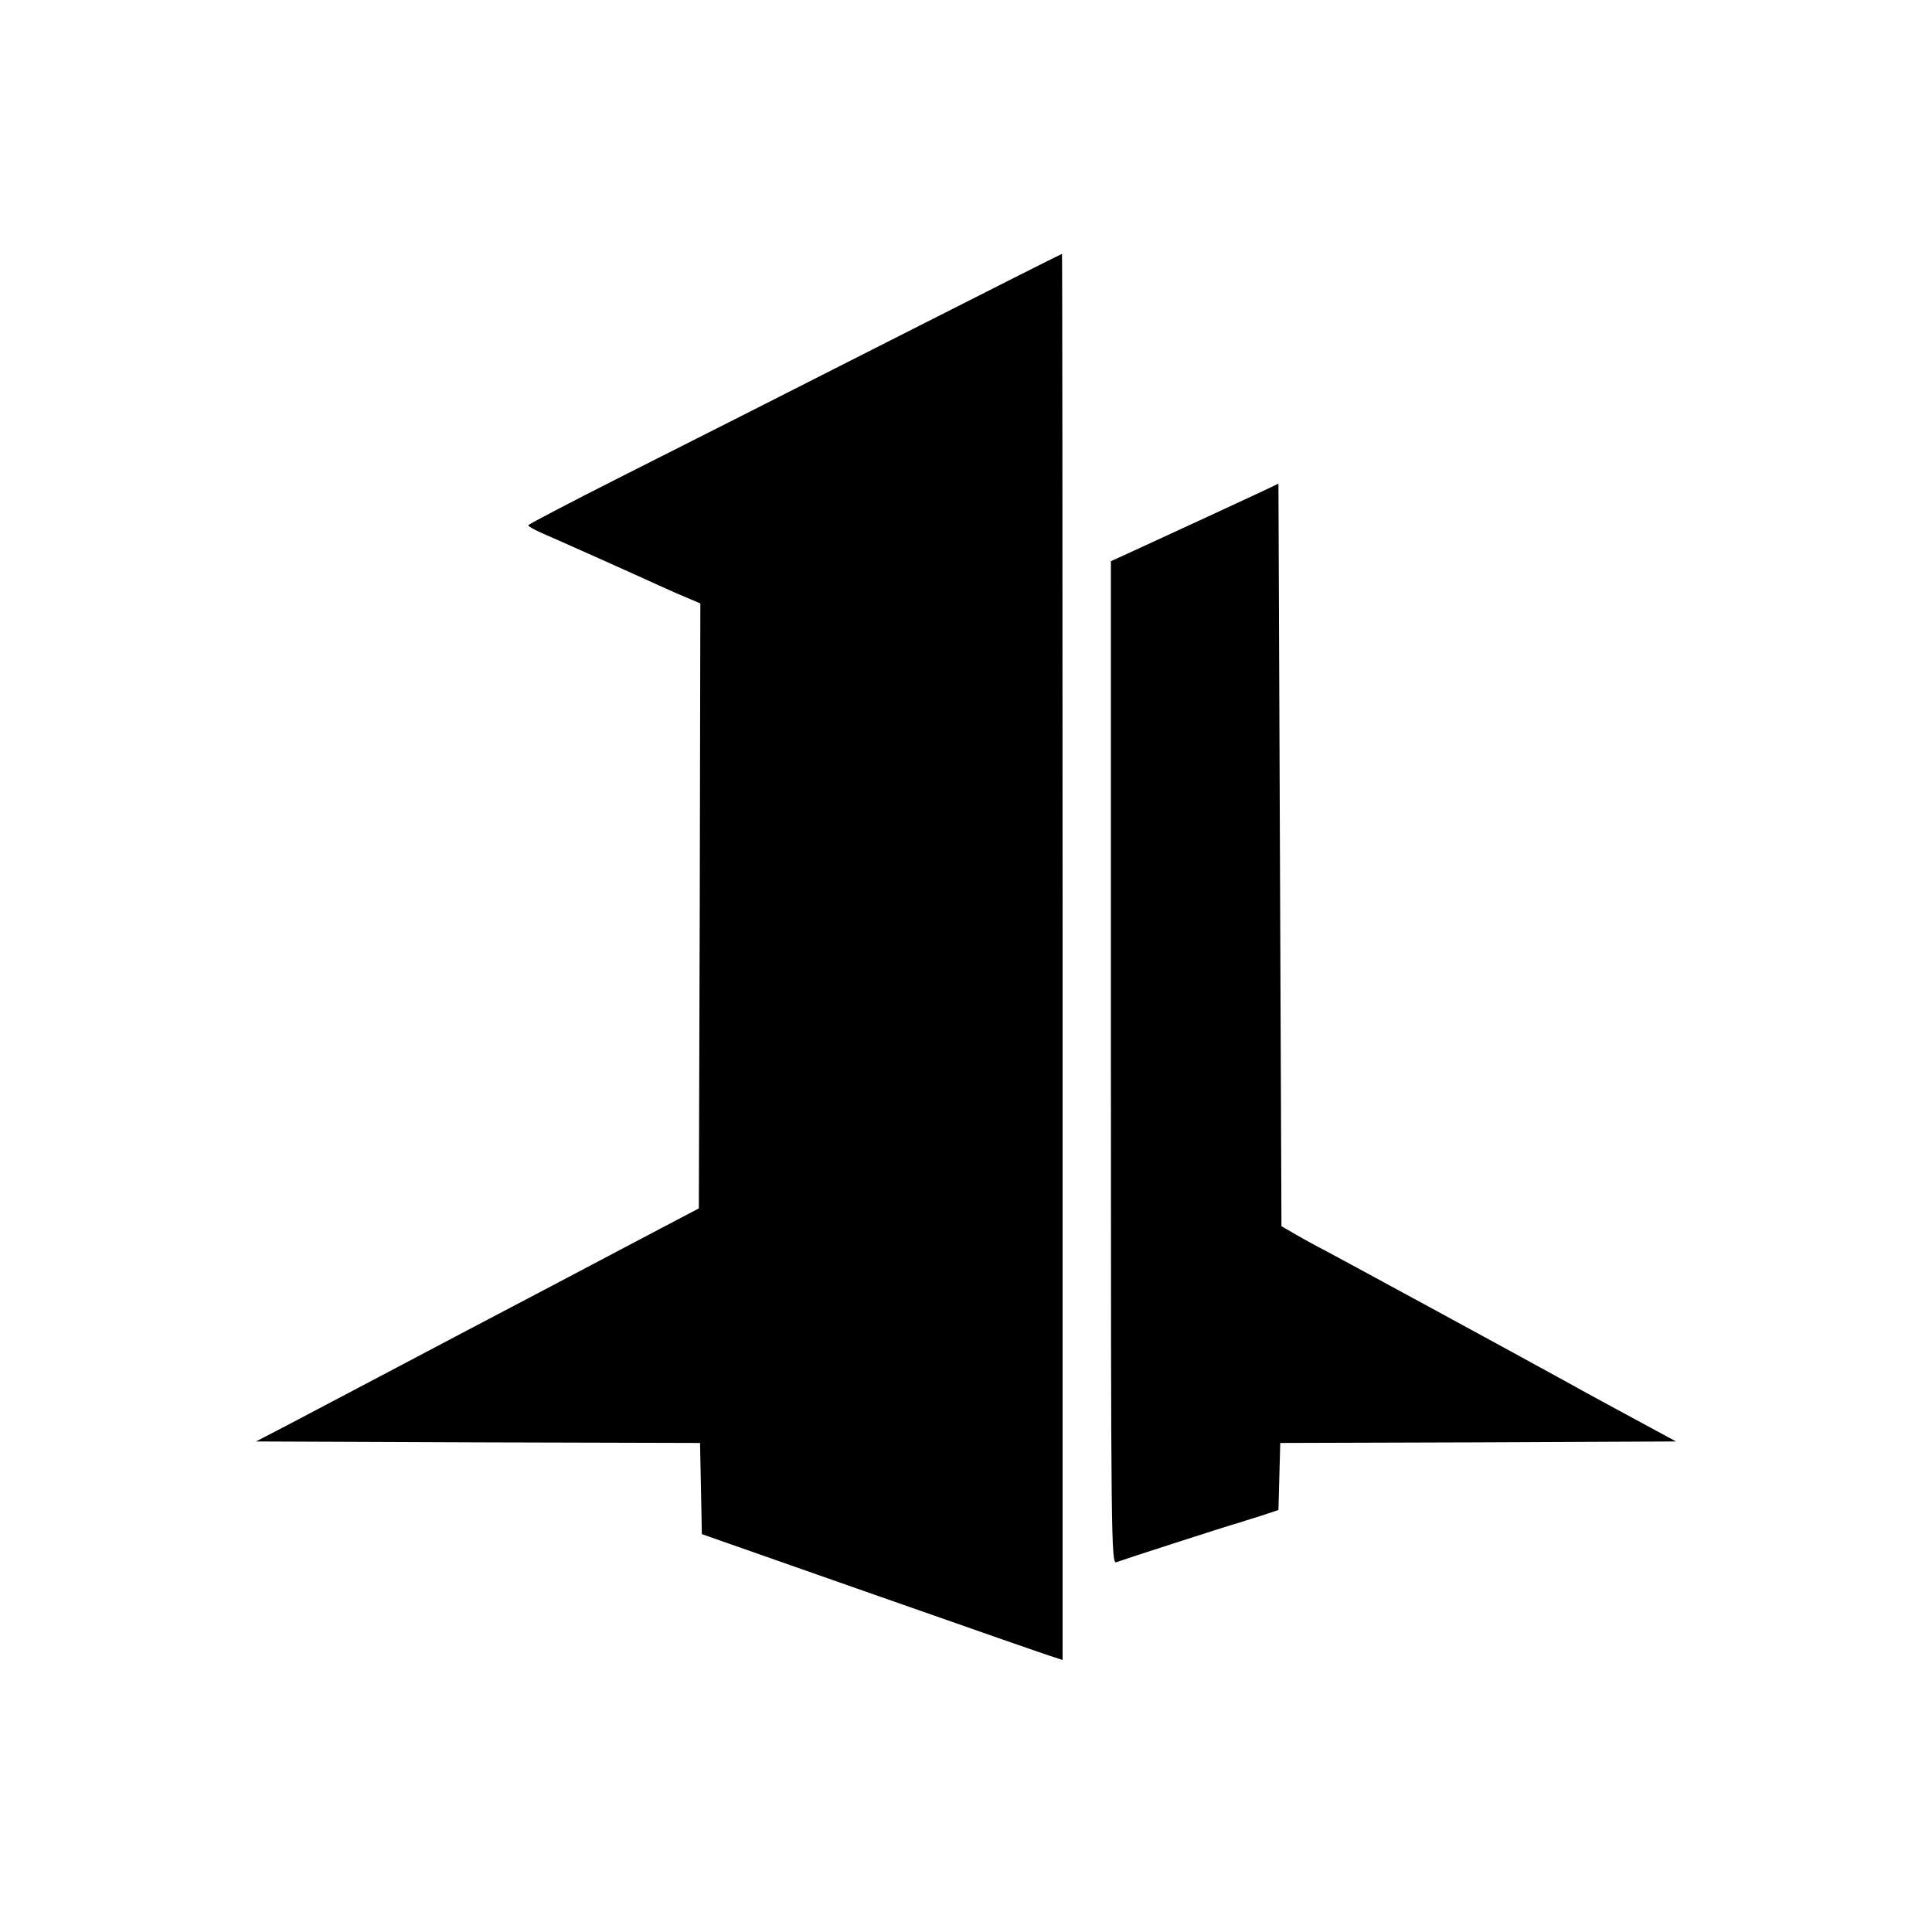
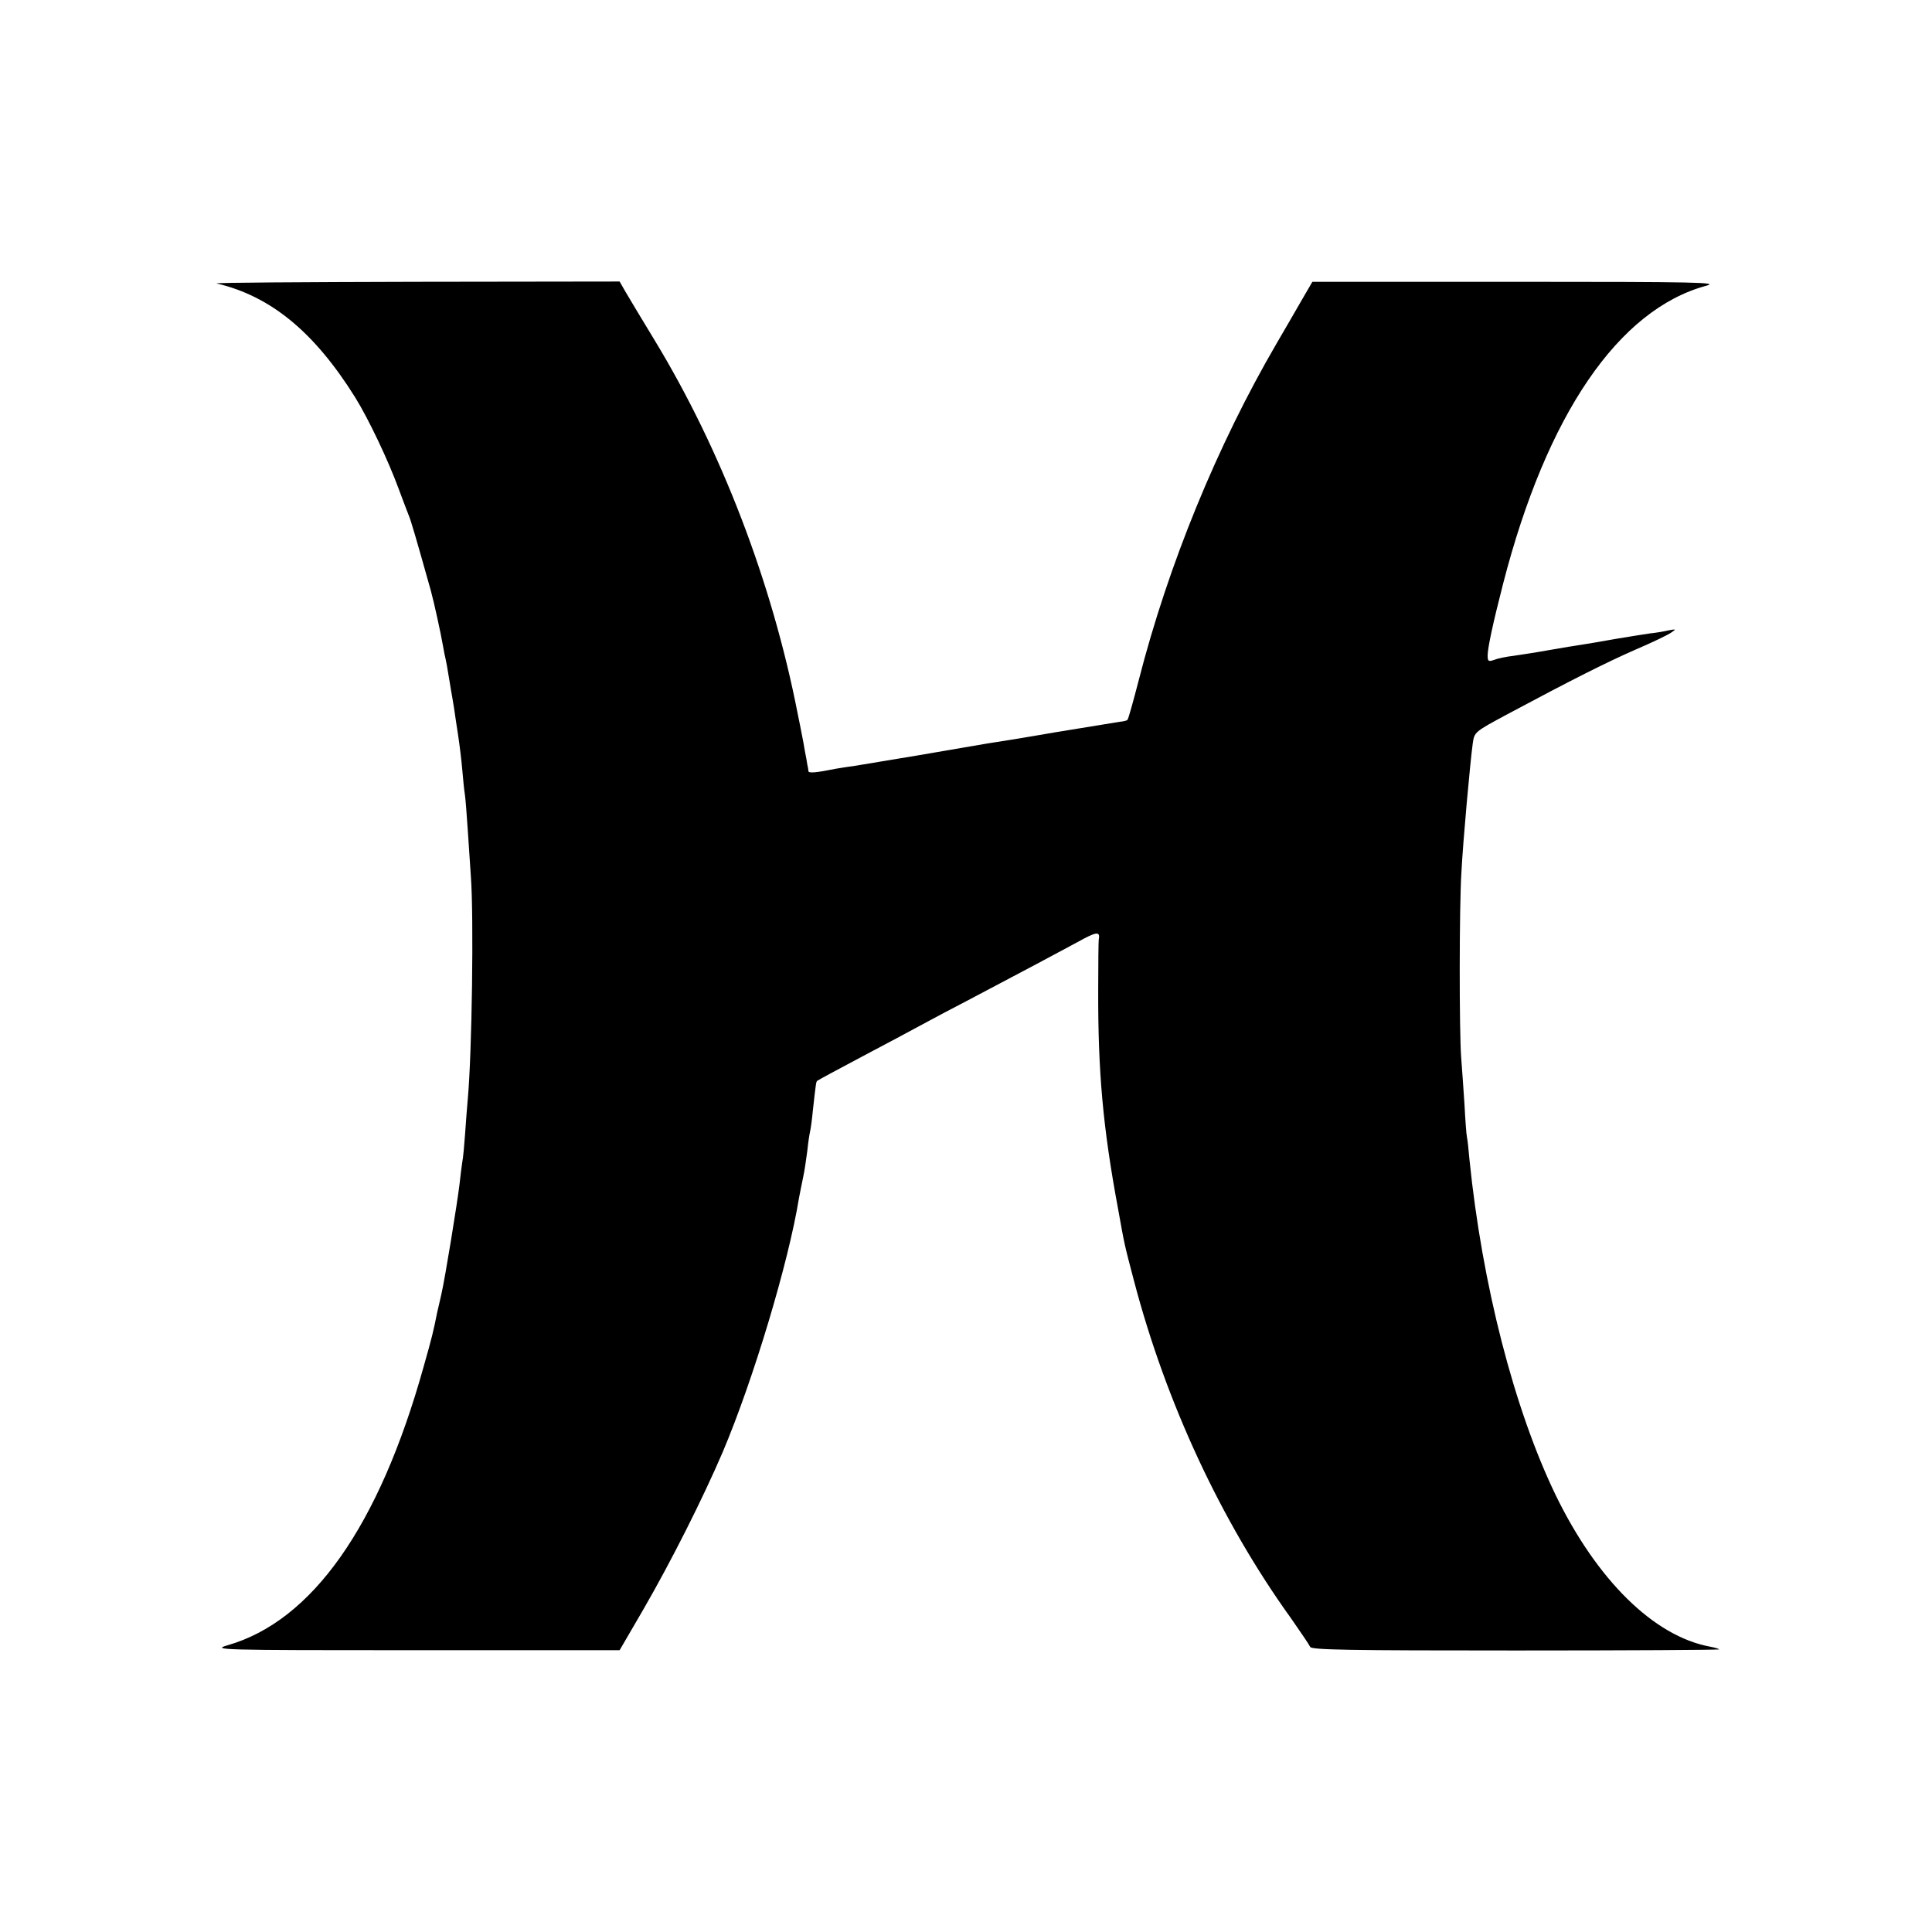
- <svg xmlns="http://www.w3.org/2000/svg" version="1.0" width="640pt" height="640pt" viewBox="0 0 640 640" preserveAspectRatio="xMidYMid meet">
-   <g transform="translate(0,640) scale(0.1,-0.1)" fill="#000000" stroke="none">
-     <path d="M2935 5265 c-319 -162 -716 -363 -883 -447 -166 -84 -302 -155 -302 -158 0 -4 19 -14 43 -25 67 -29 315 -140 389 -174 37 -17 83 -37 103 -45 l35 -15 -2 -1002 -3 -1002 -80 -42 c-44 -23 -129 -68 -190 -100 -60 -32 -148 -78 -195 -103 -234 -123 -396 -208 -545 -287 -197 -104 -256 -135 -353 -186 l-104 -54 736 -3 735 -2 3 -151 3 -151 570 -200 c314 -110 582 -204 598 -208 l27 -9 0 2330 c0 1281 -1 2329 -2 2328 -2 0 -264 -132 -583 -294z" />
-     <path d="M4185 4774 c-45 -21 -258 -120 -437 -202 l-68 -31 0 -1662 c0 -1578 1 -1661 18 -1654 24 9 370 121 407 131 6 2 37 12 70 22 l60 20 3 111 3 111 655 2 656 3 -83 45 c-111 60 -224 121 -279 152 -132 73 -814 444 -830 451 -8 4 -37 20 -65 36 l-50 29 -5 1230 -5 1230 -50 -24z" />
+ <svg xmlns="http://www.w3.org/2000/svg" version="1.0" width="700pt" height="700pt" viewBox="0 0 700 700" preserveAspectRatio="xMidYMid meet">
+   <g transform="translate(0,700) scale(0.1,-0.1)" fill="#000000" stroke="none">
+     <path d="M785 5973 c196 -46 354 -176 502 -413 49 -79 120 -229 157 -330 15 -41 32 -84 36 -95 8 -17 29 -90 81 -275 12 -44 36 -154 44 -200 3 -19 8 -42 10 -50 2 -8 6 -31 9 -50 3 -19 8 -46 10 -60 3 -14 7 -43 11 -65 3 -22 10 -67 15 -100 5 -33 12 -89 15 -125 3 -36 7 -75 9 -86 2 -11 7 -71 11 -134 4 -63 9 -137 11 -165 11 -146 4 -641 -11 -805 -3 -30 -7 -89 -10 -130 -3 -41 -7 -86 -10 -100 -2 -14 -7 -50 -10 -80 -8 -68 -52 -339 -66 -400 -6 -25 -12 -54 -15 -65 -13 -66 -19 -91 -50 -200 -161 -575 -403 -918 -709 -1006 -58 -17 -38 -18 680 -18 l740 0 85 146 c103 178 217 405 289 573 110 260 238 685 276 920 4 19 10 53 15 75 5 22 11 65 15 95 3 30 8 62 10 70 2 8 7 42 10 75 11 100 12 106 16 109 2 2 74 41 159 86 85 45 187 99 225 120 39 21 108 58 155 82 222 117 331 175 403 214 70 39 84 41 78 10 -1 -5 -2 -86 -2 -180 -1 -299 17 -501 72 -796 24 -134 22 -125 58 -262 116 -441 315 -869 569 -1222 35 -50 66 -96 69 -103 4 -11 145 -13 746 -13 407 0 738 2 736 4 -3 3 -18 7 -34 10 -203 38 -409 241 -559 550 -150 311 -266 762 -312 1216 -3 36 -7 72 -9 80 -2 8 -6 62 -9 120 -4 58 -9 134 -12 170 -7 93 -7 546 1 670 6 116 32 401 41 466 6 42 6 42 127 107 234 125 353 185 462 233 61 26 119 54 130 62 19 13 18 13 -10 8 -16 -4 -47 -9 -67 -11 -21 -3 -77 -12 -125 -20 -49 -9 -104 -18 -123 -21 -19 -3 -71 -11 -115 -19 -44 -8 -102 -17 -130 -21 -27 -3 -60 -10 -72 -15 -20 -7 -23 -5 -23 16 0 27 19 116 56 260 158 613 418 994 737 1080 46 12 -33 14 -688 14 l-740 0 -39 -67 c-21 -37 -62 -107 -91 -157 -215 -369 -392 -801 -499 -1219 -20 -77 -38 -142 -41 -144 -2 -3 -15 -6 -27 -7 -13 -2 -117 -19 -233 -38 -115 -20 -227 -38 -249 -41 -21 -4 -131 -22 -245 -42 -113 -19 -222 -37 -241 -40 -19 -2 -46 -7 -60 -9 -74 -15 -100 -17 -101 -9 0 5 -2 16 -4 24 -1 8 -5 31 -9 50 -3 19 -8 46 -11 60 -3 14 -9 48 -15 75 -93 476 -277 955 -518 1352 -48 79 -96 159 -107 178 l-20 35 -740 -1 c-407 -1 -731 -3 -720 -6z" />
  </g>
</svg>
